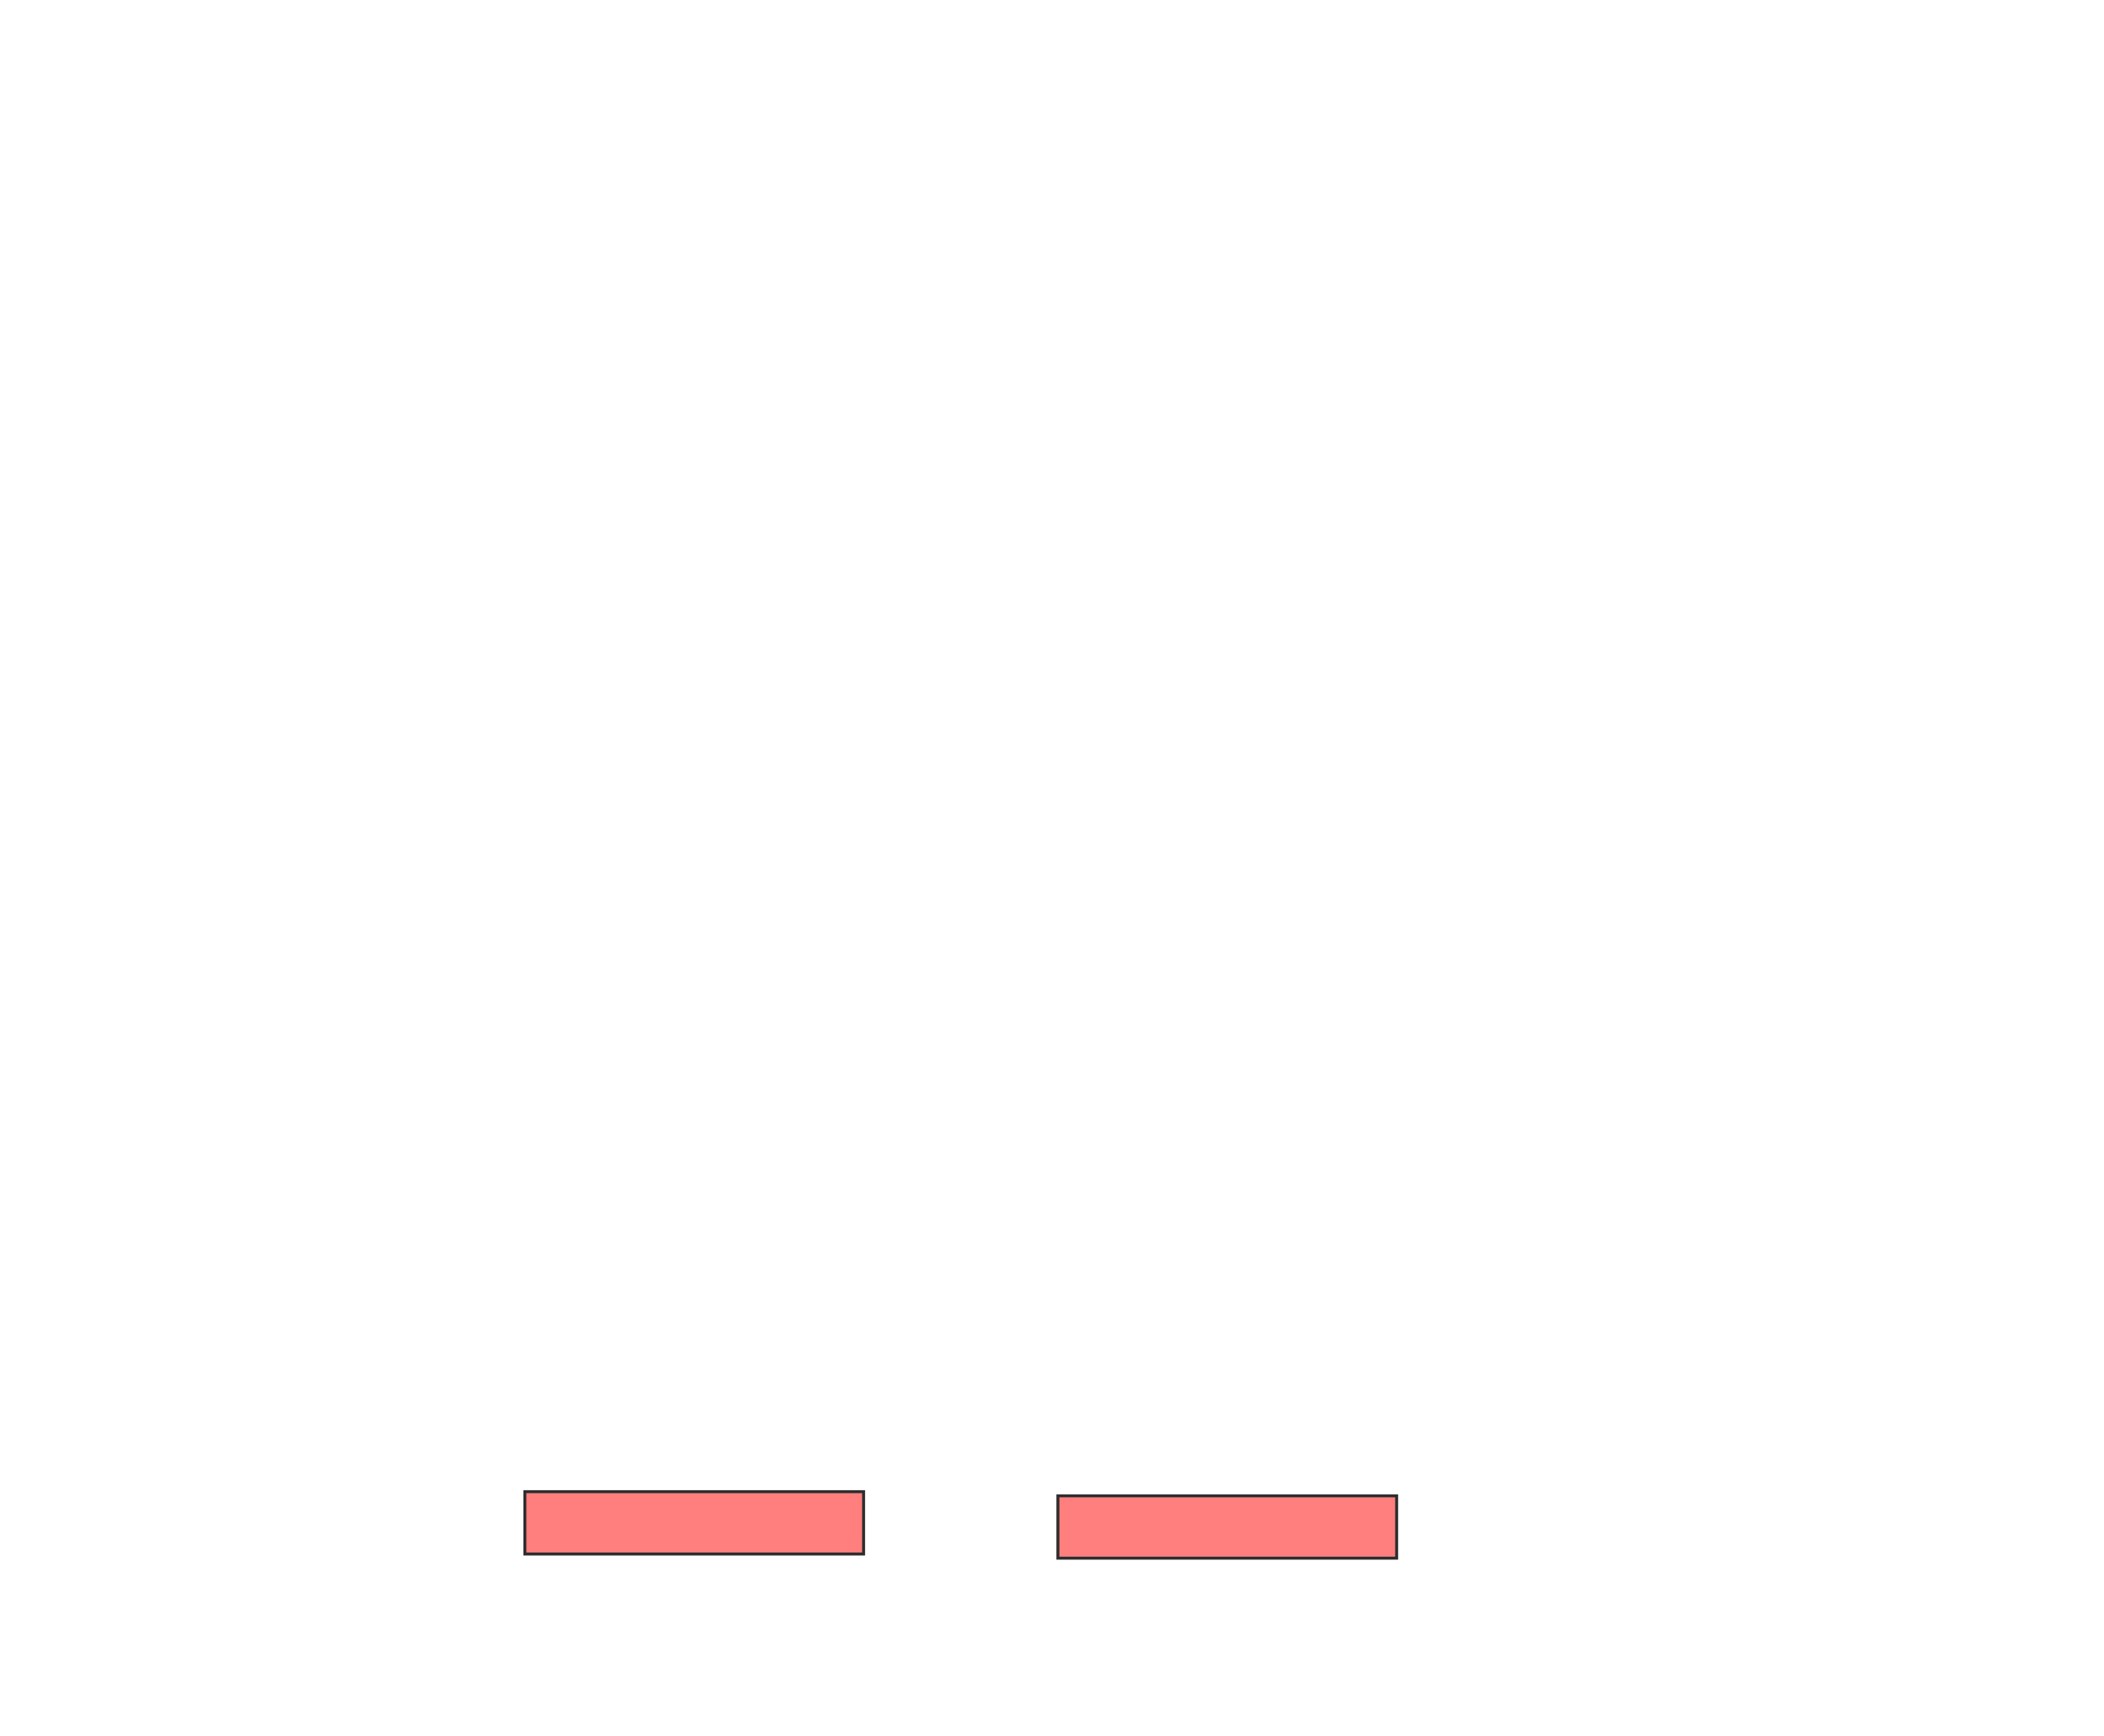
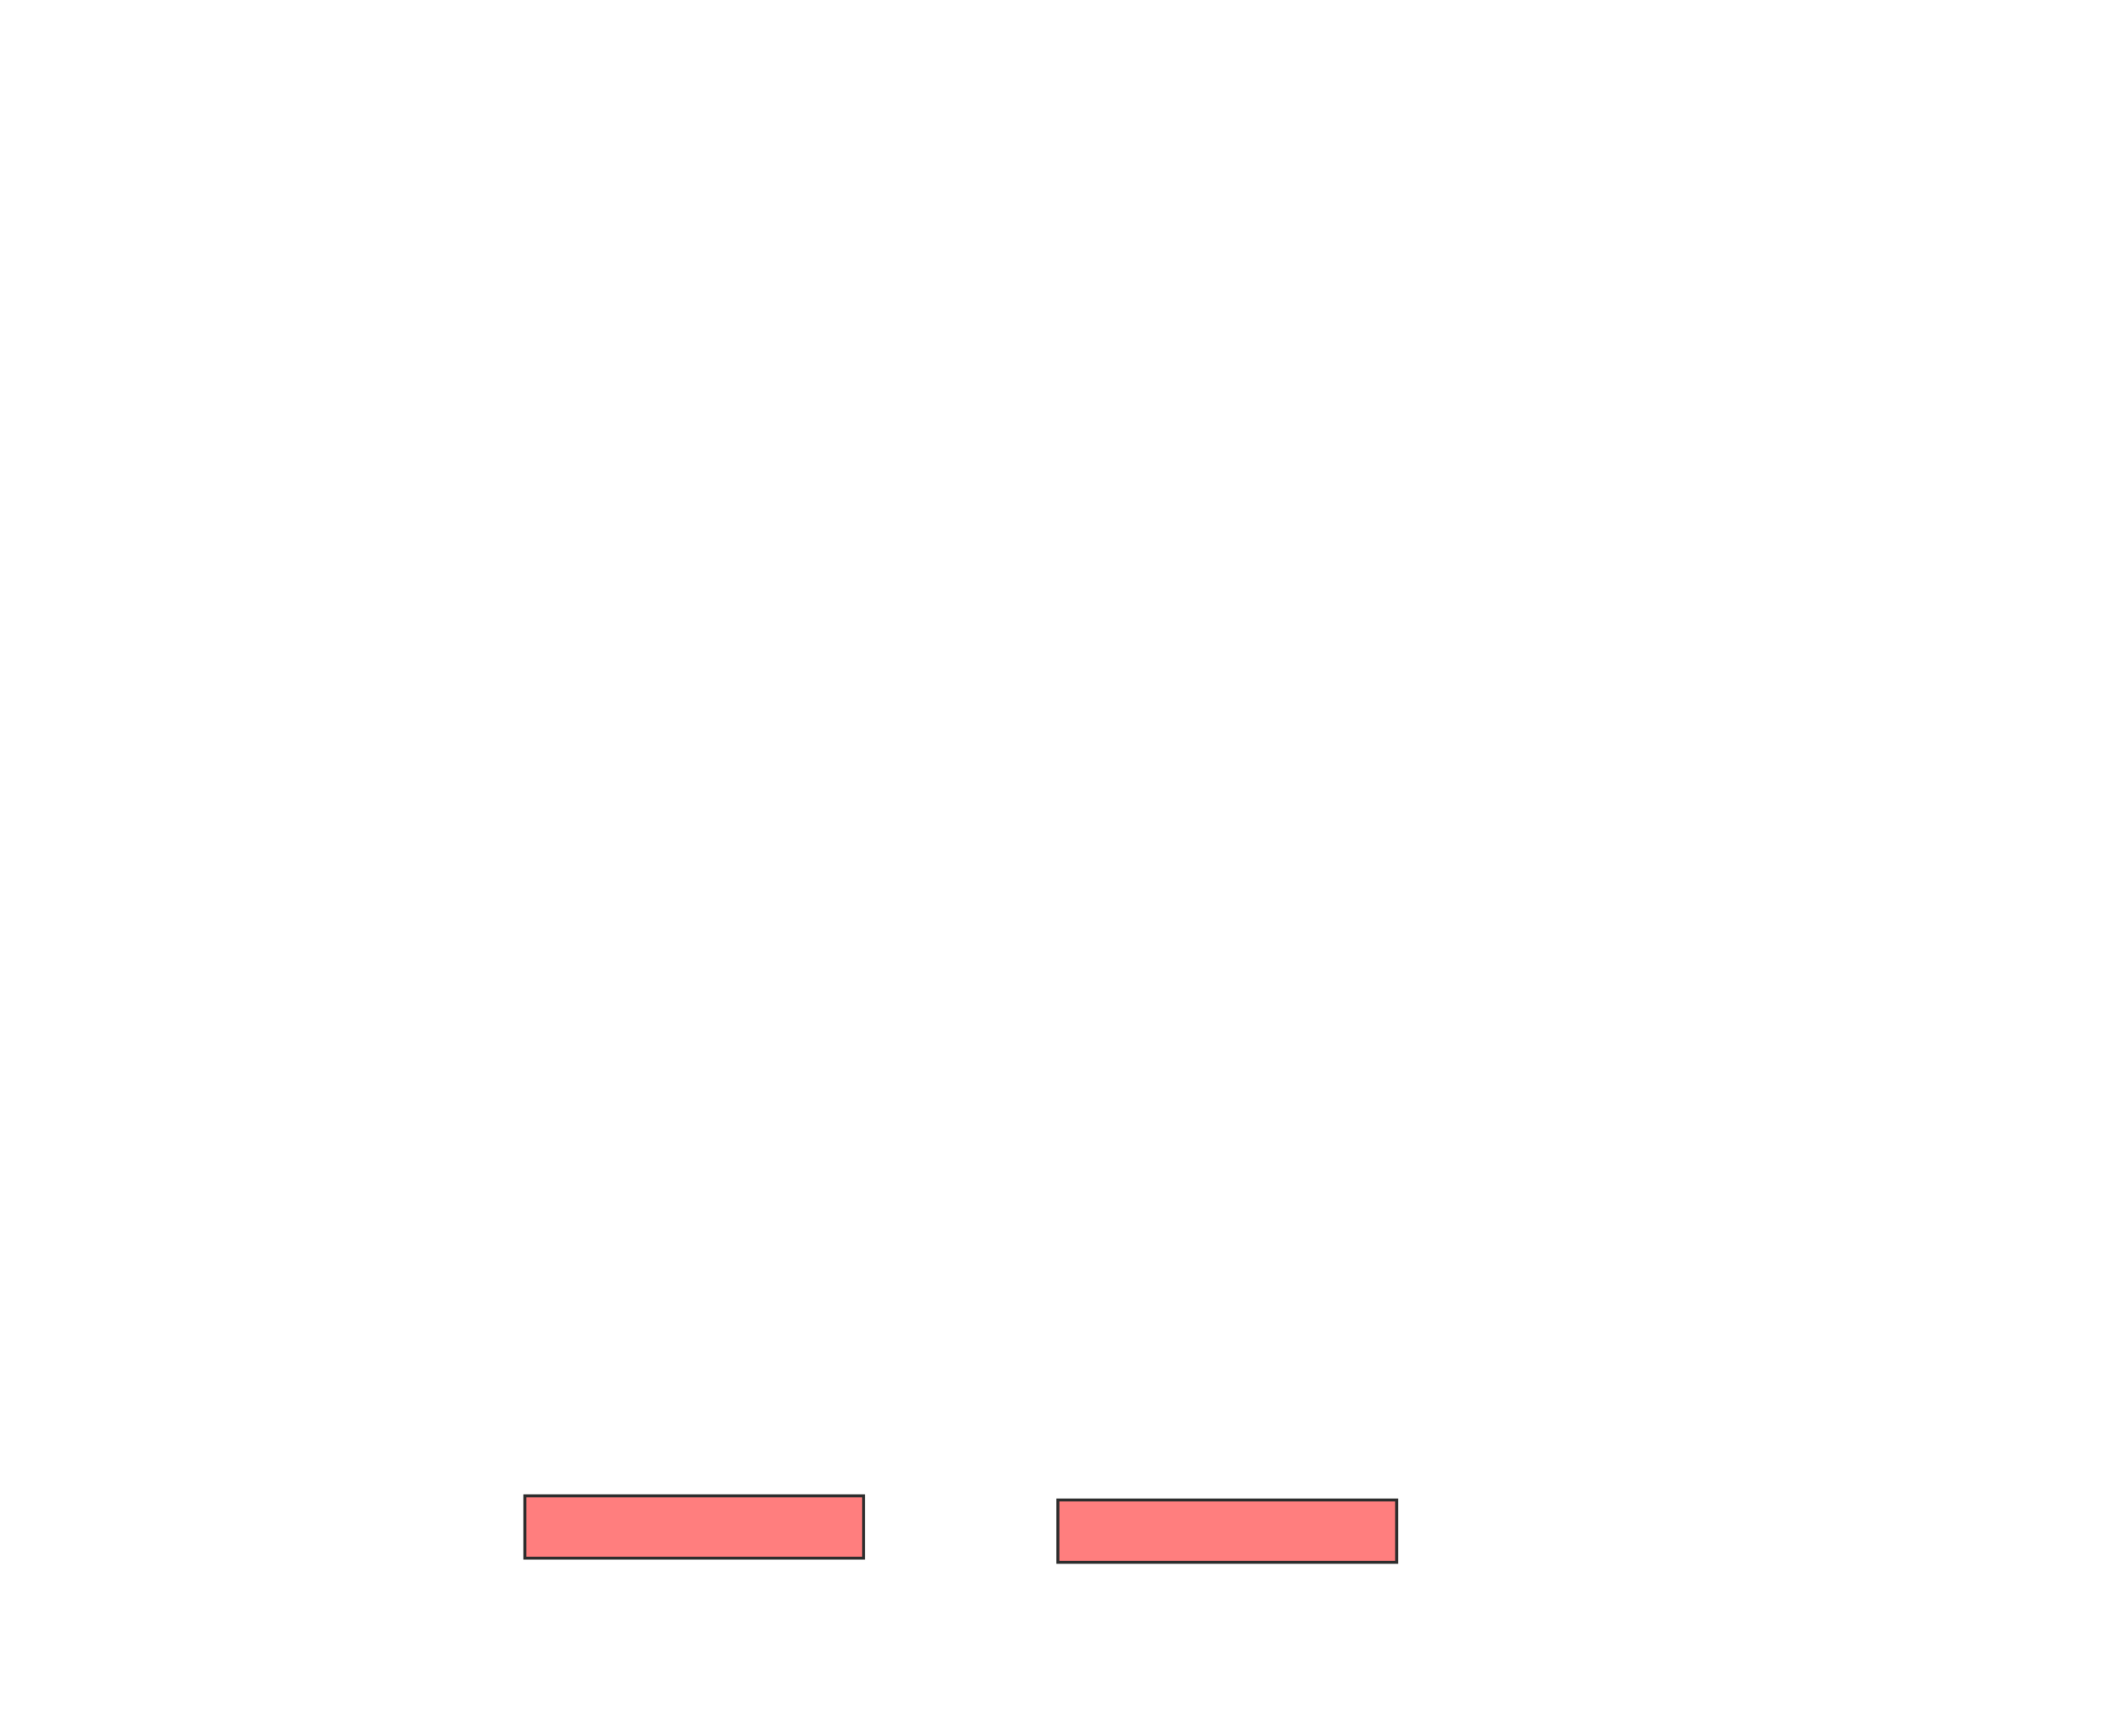
<svg xmlns="http://www.w3.org/2000/svg" width="708" height="584">
  <g>
  </g>
  <g display="inline">
    <g id="bc19501e74ba4c3aa0f1c87861a5f6b2-oa-10" class="qshape">
-       <rect height="20.979" width="113.986" y="502.014" x="176.615" stroke-linecap="null" stroke-linejoin="null" stroke-dasharray="null" stroke="#2D2D2D" fill="#FF7E7E" class="qshape" />
-       <rect height="20.979" width="113.986" y="503.413" x="355.986" stroke-linecap="null" stroke-linejoin="null" stroke-dasharray="null" stroke="#2D2D2D" fill="#FF7E7E" class="qshape" />
+       <rect fill="#FF7E7E" stroke="#2D2D2D" stroke-dasharray="null" stroke-linejoin="null" stroke-linecap="null" x="176.615" y="503.413" width="113.986" height="20.979" class="qshape" />
+       <rect fill="#FF7E7E" stroke="#2D2D2D" stroke-dasharray="null" stroke-linejoin="null" stroke-linecap="null" x="355.986" y="504.811" width="113.986" height="20.979" class="qshape" />
    </g>
  </g>
</svg>
